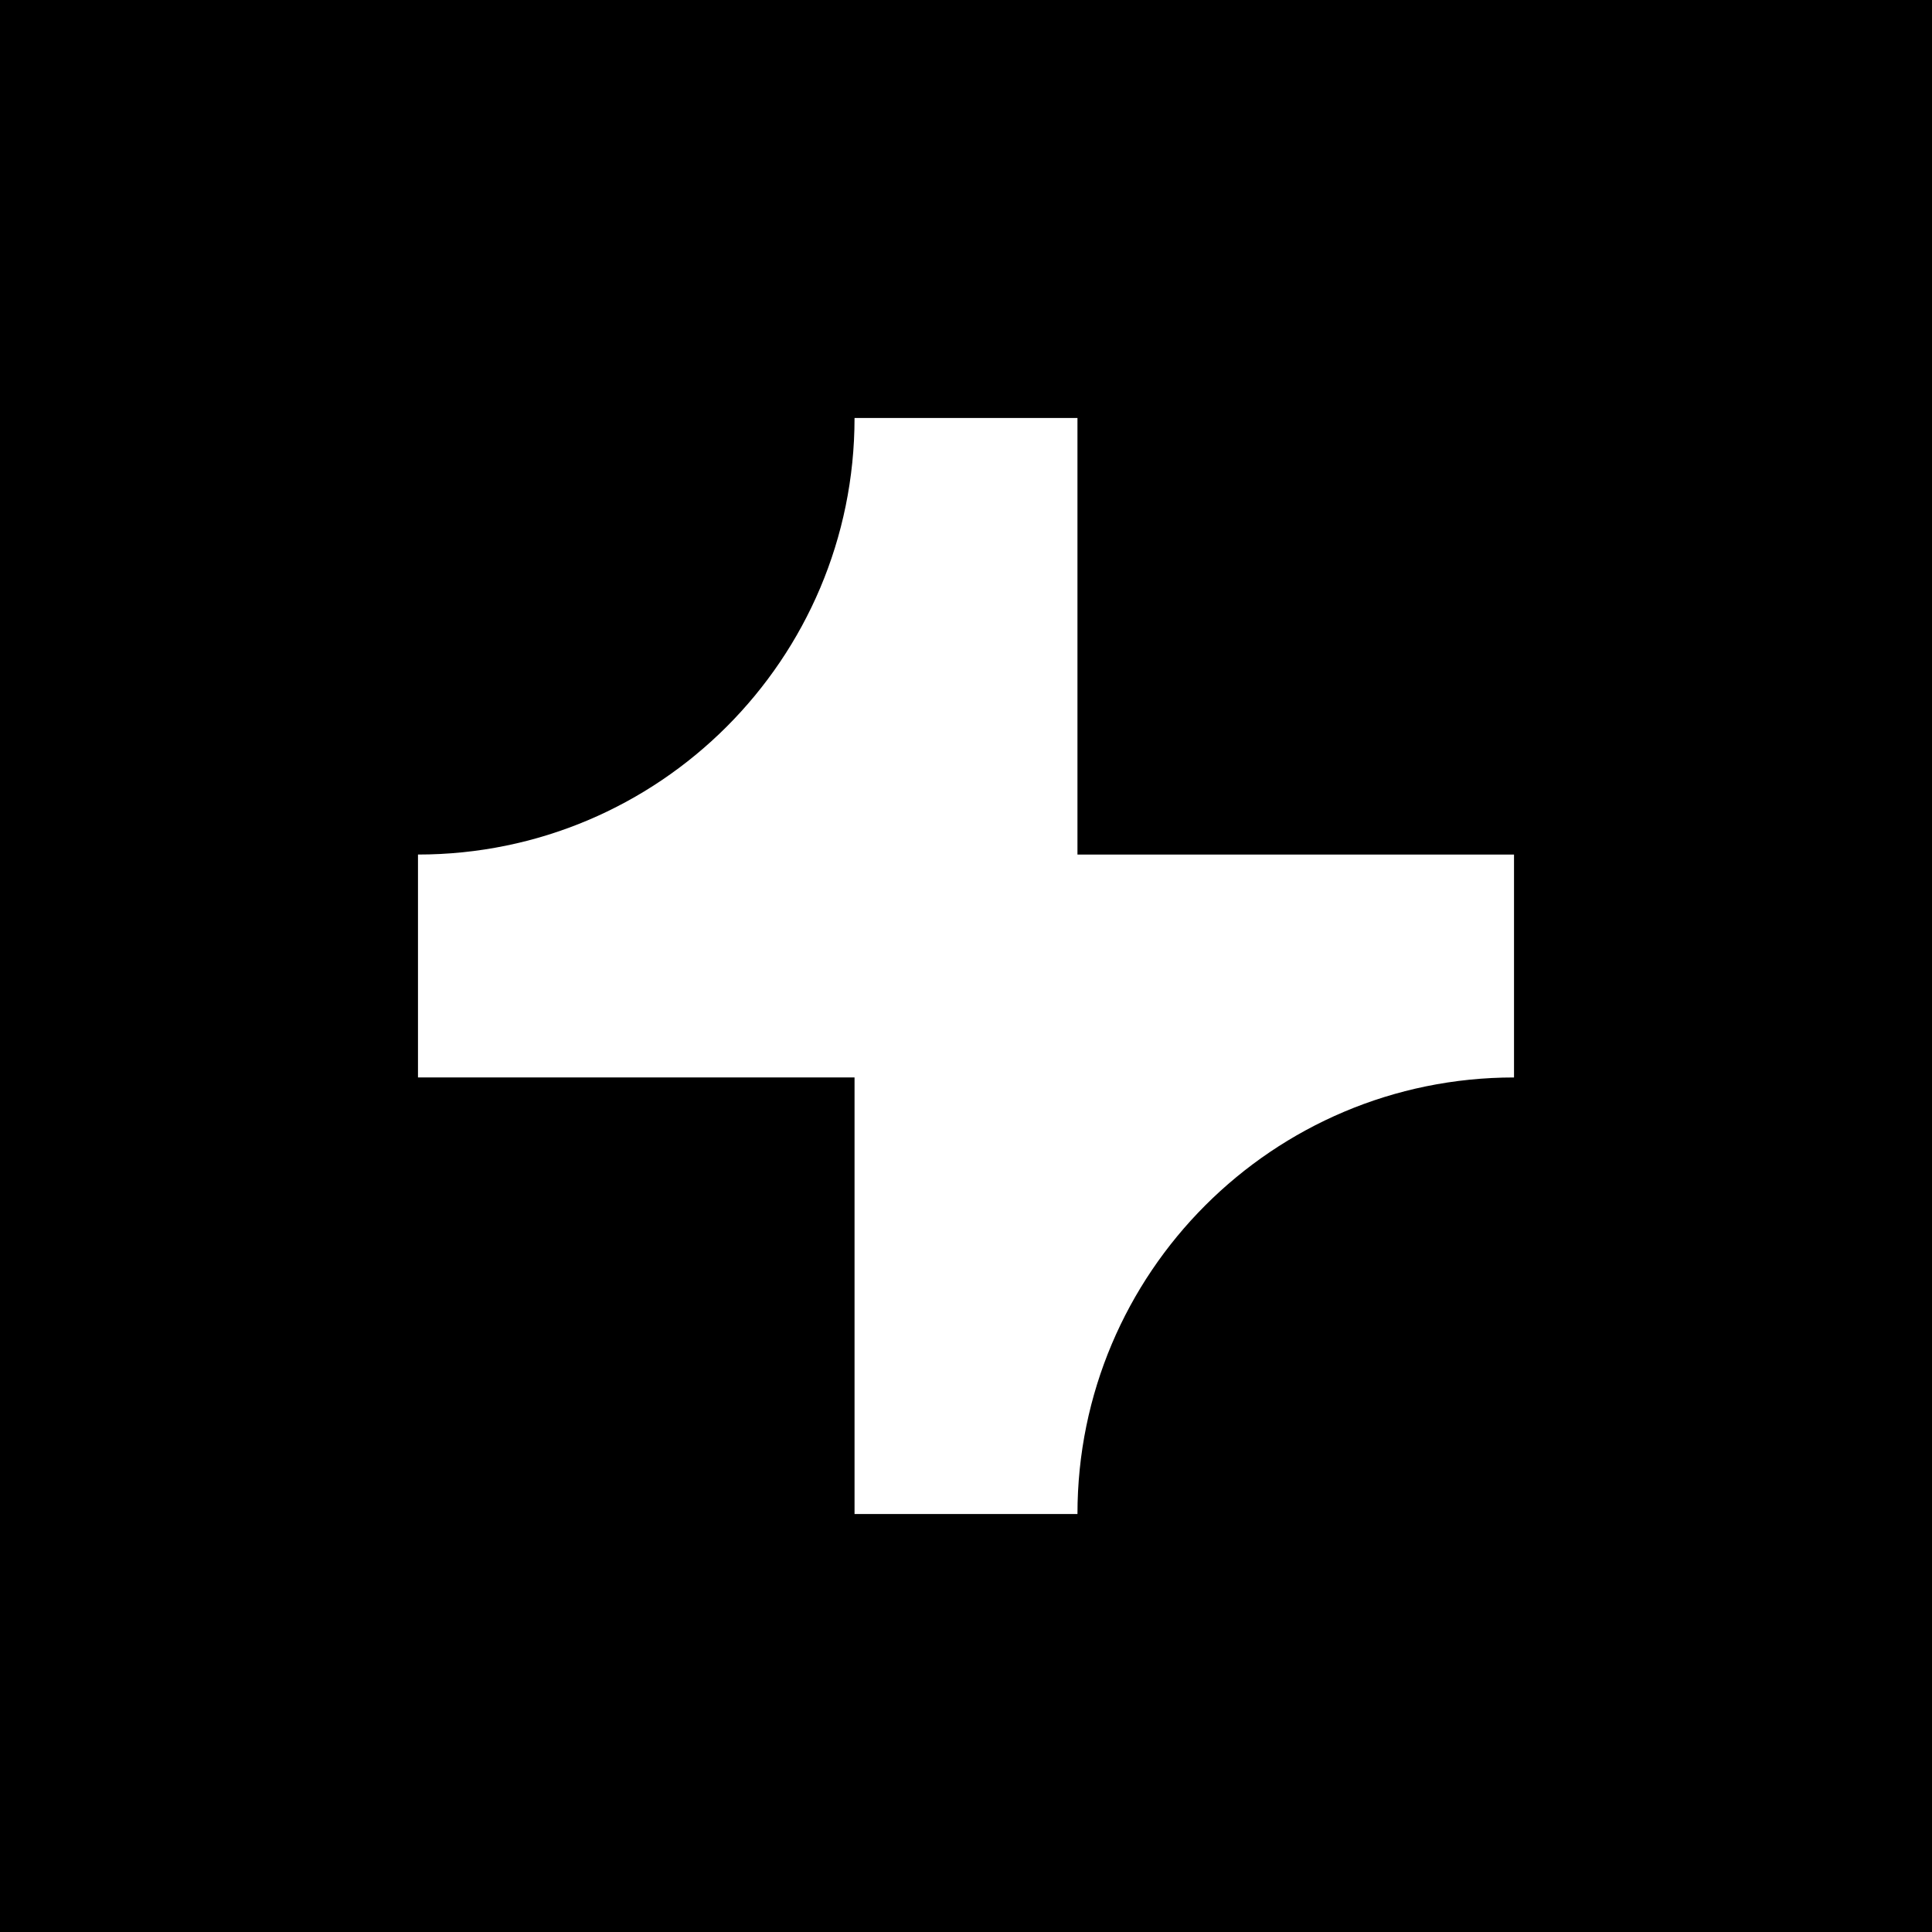
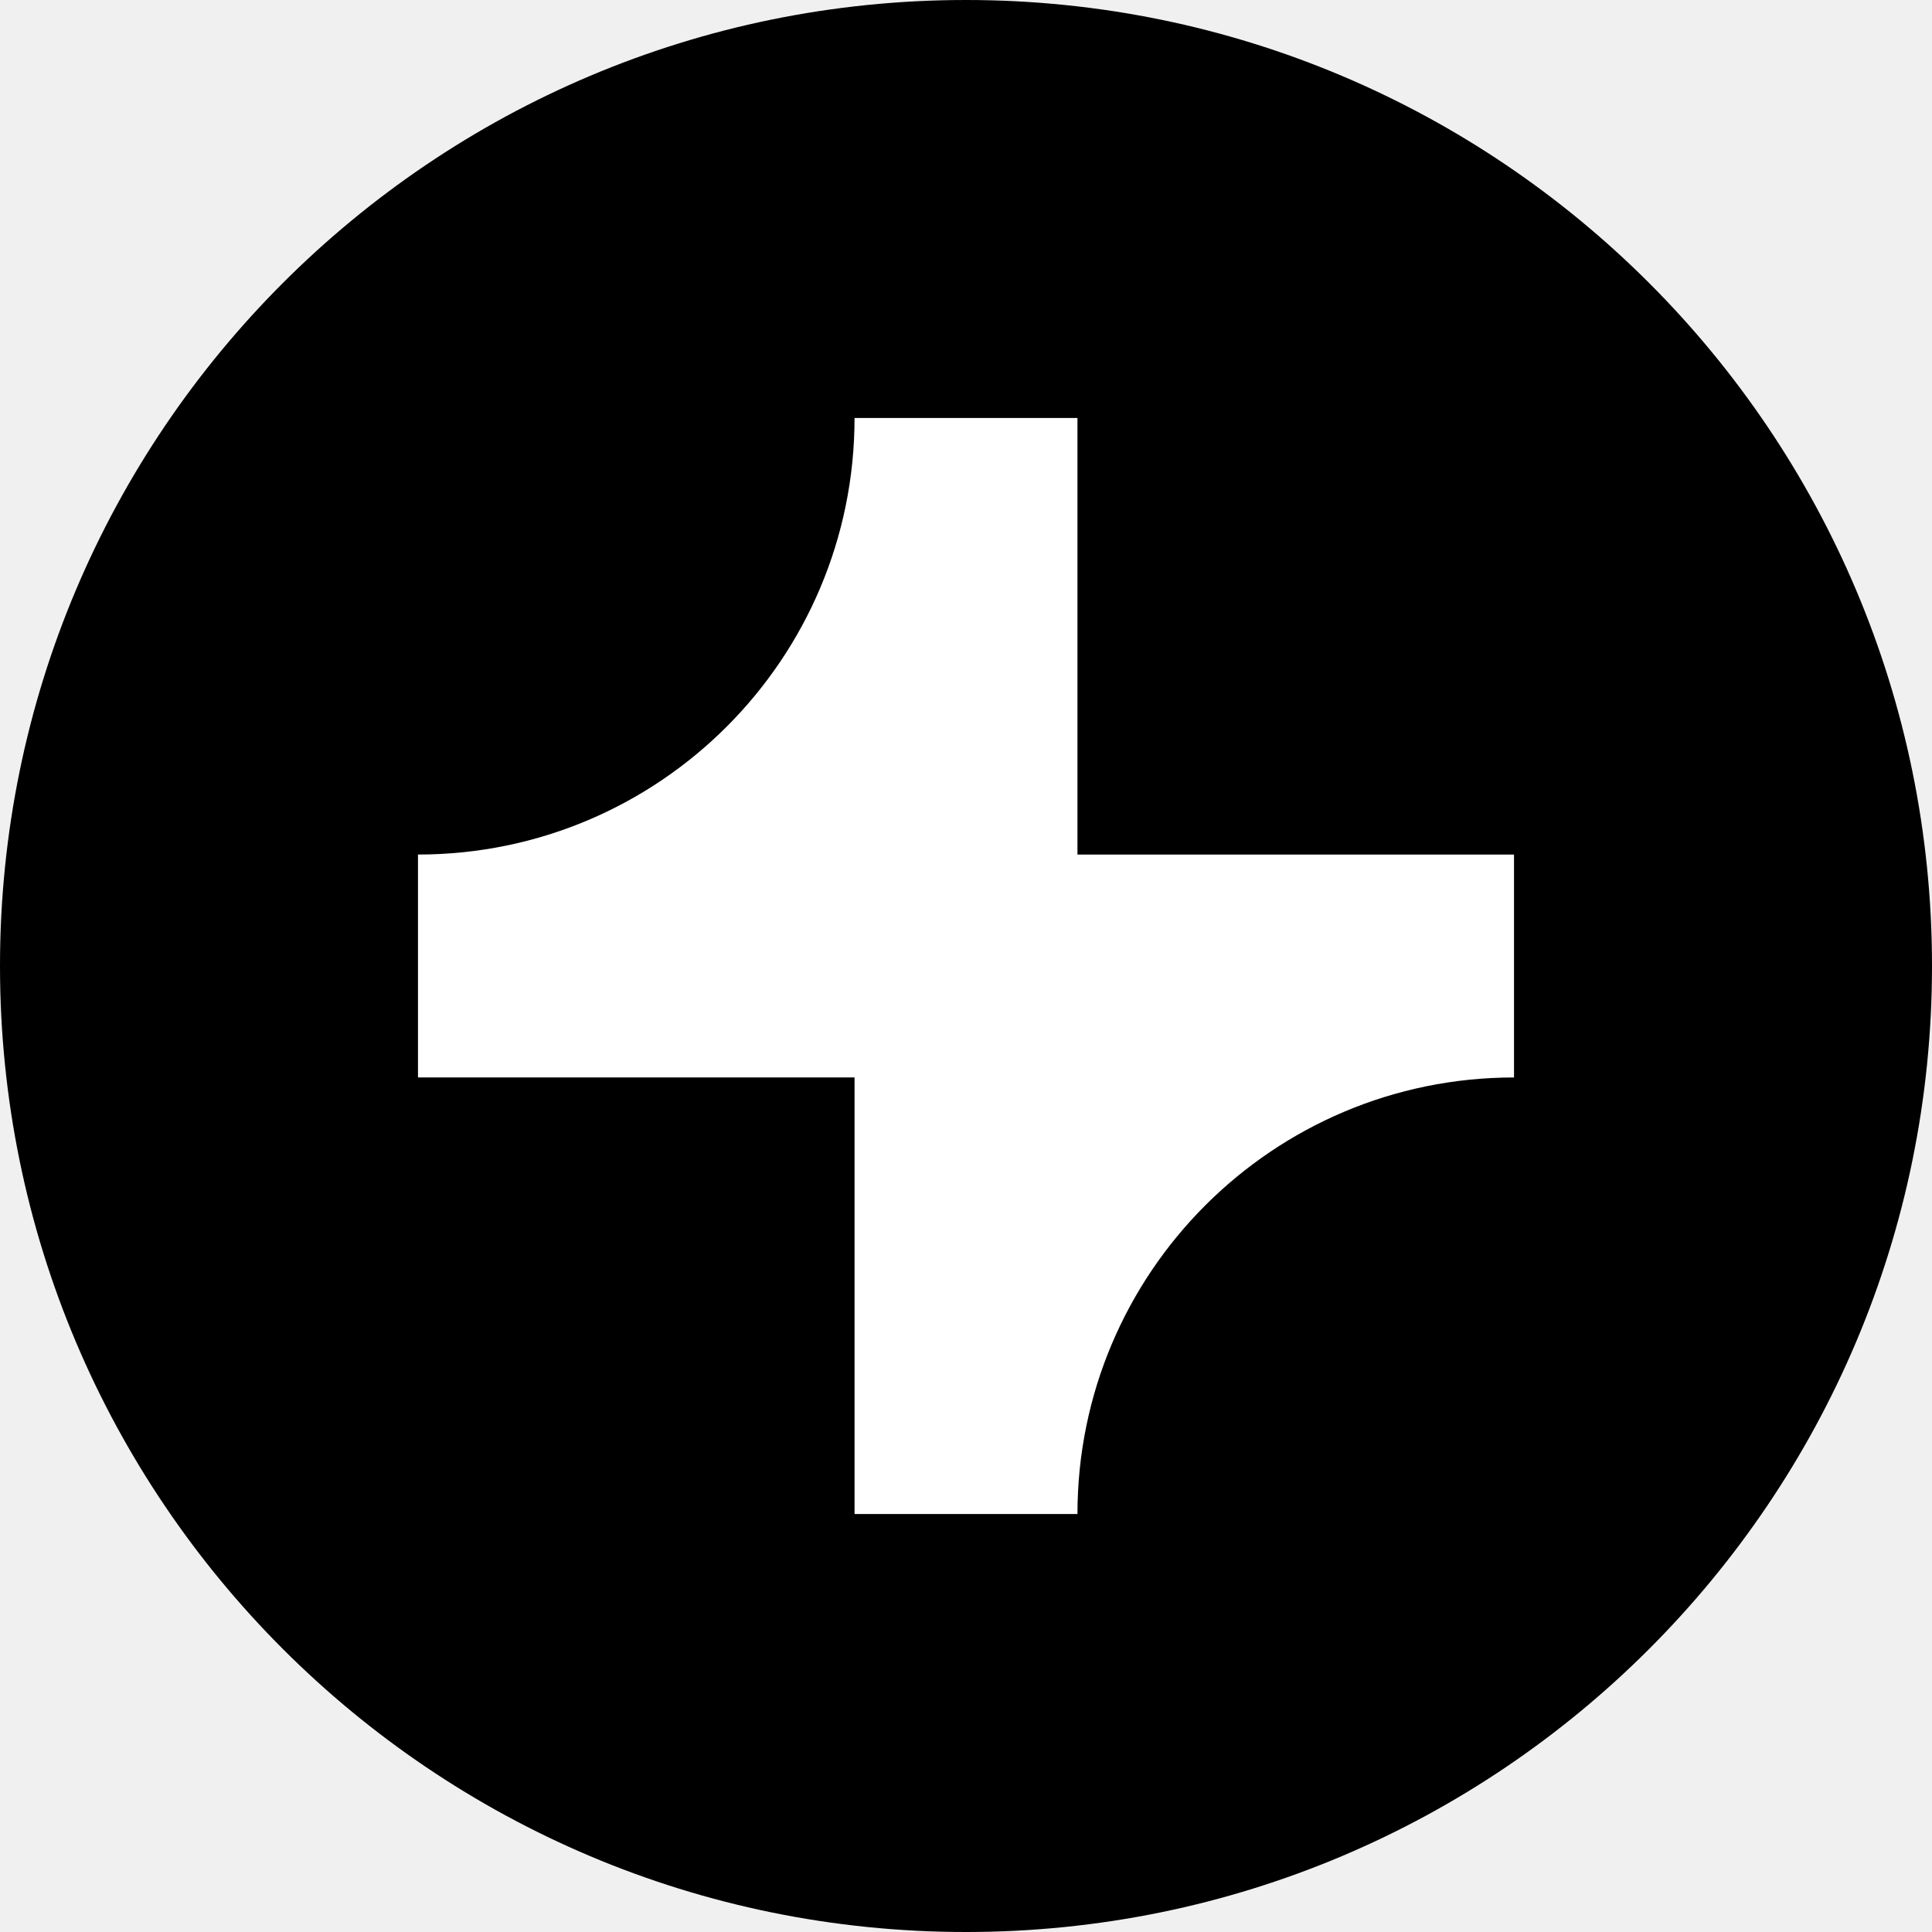
<svg xmlns="http://www.w3.org/2000/svg" viewBox="0 0 416 416">
-   <rect width="416" height="416" fill="#000" />
+   <circle cx="208" cy="208" r="208" fill="#000" />
  <path fill="#fff" d="M184 90H232V184H326V232A94 94 0 0 0 232 326H184V232H90V184A94 94 0 0 0 184 90Z" />
</svg>
